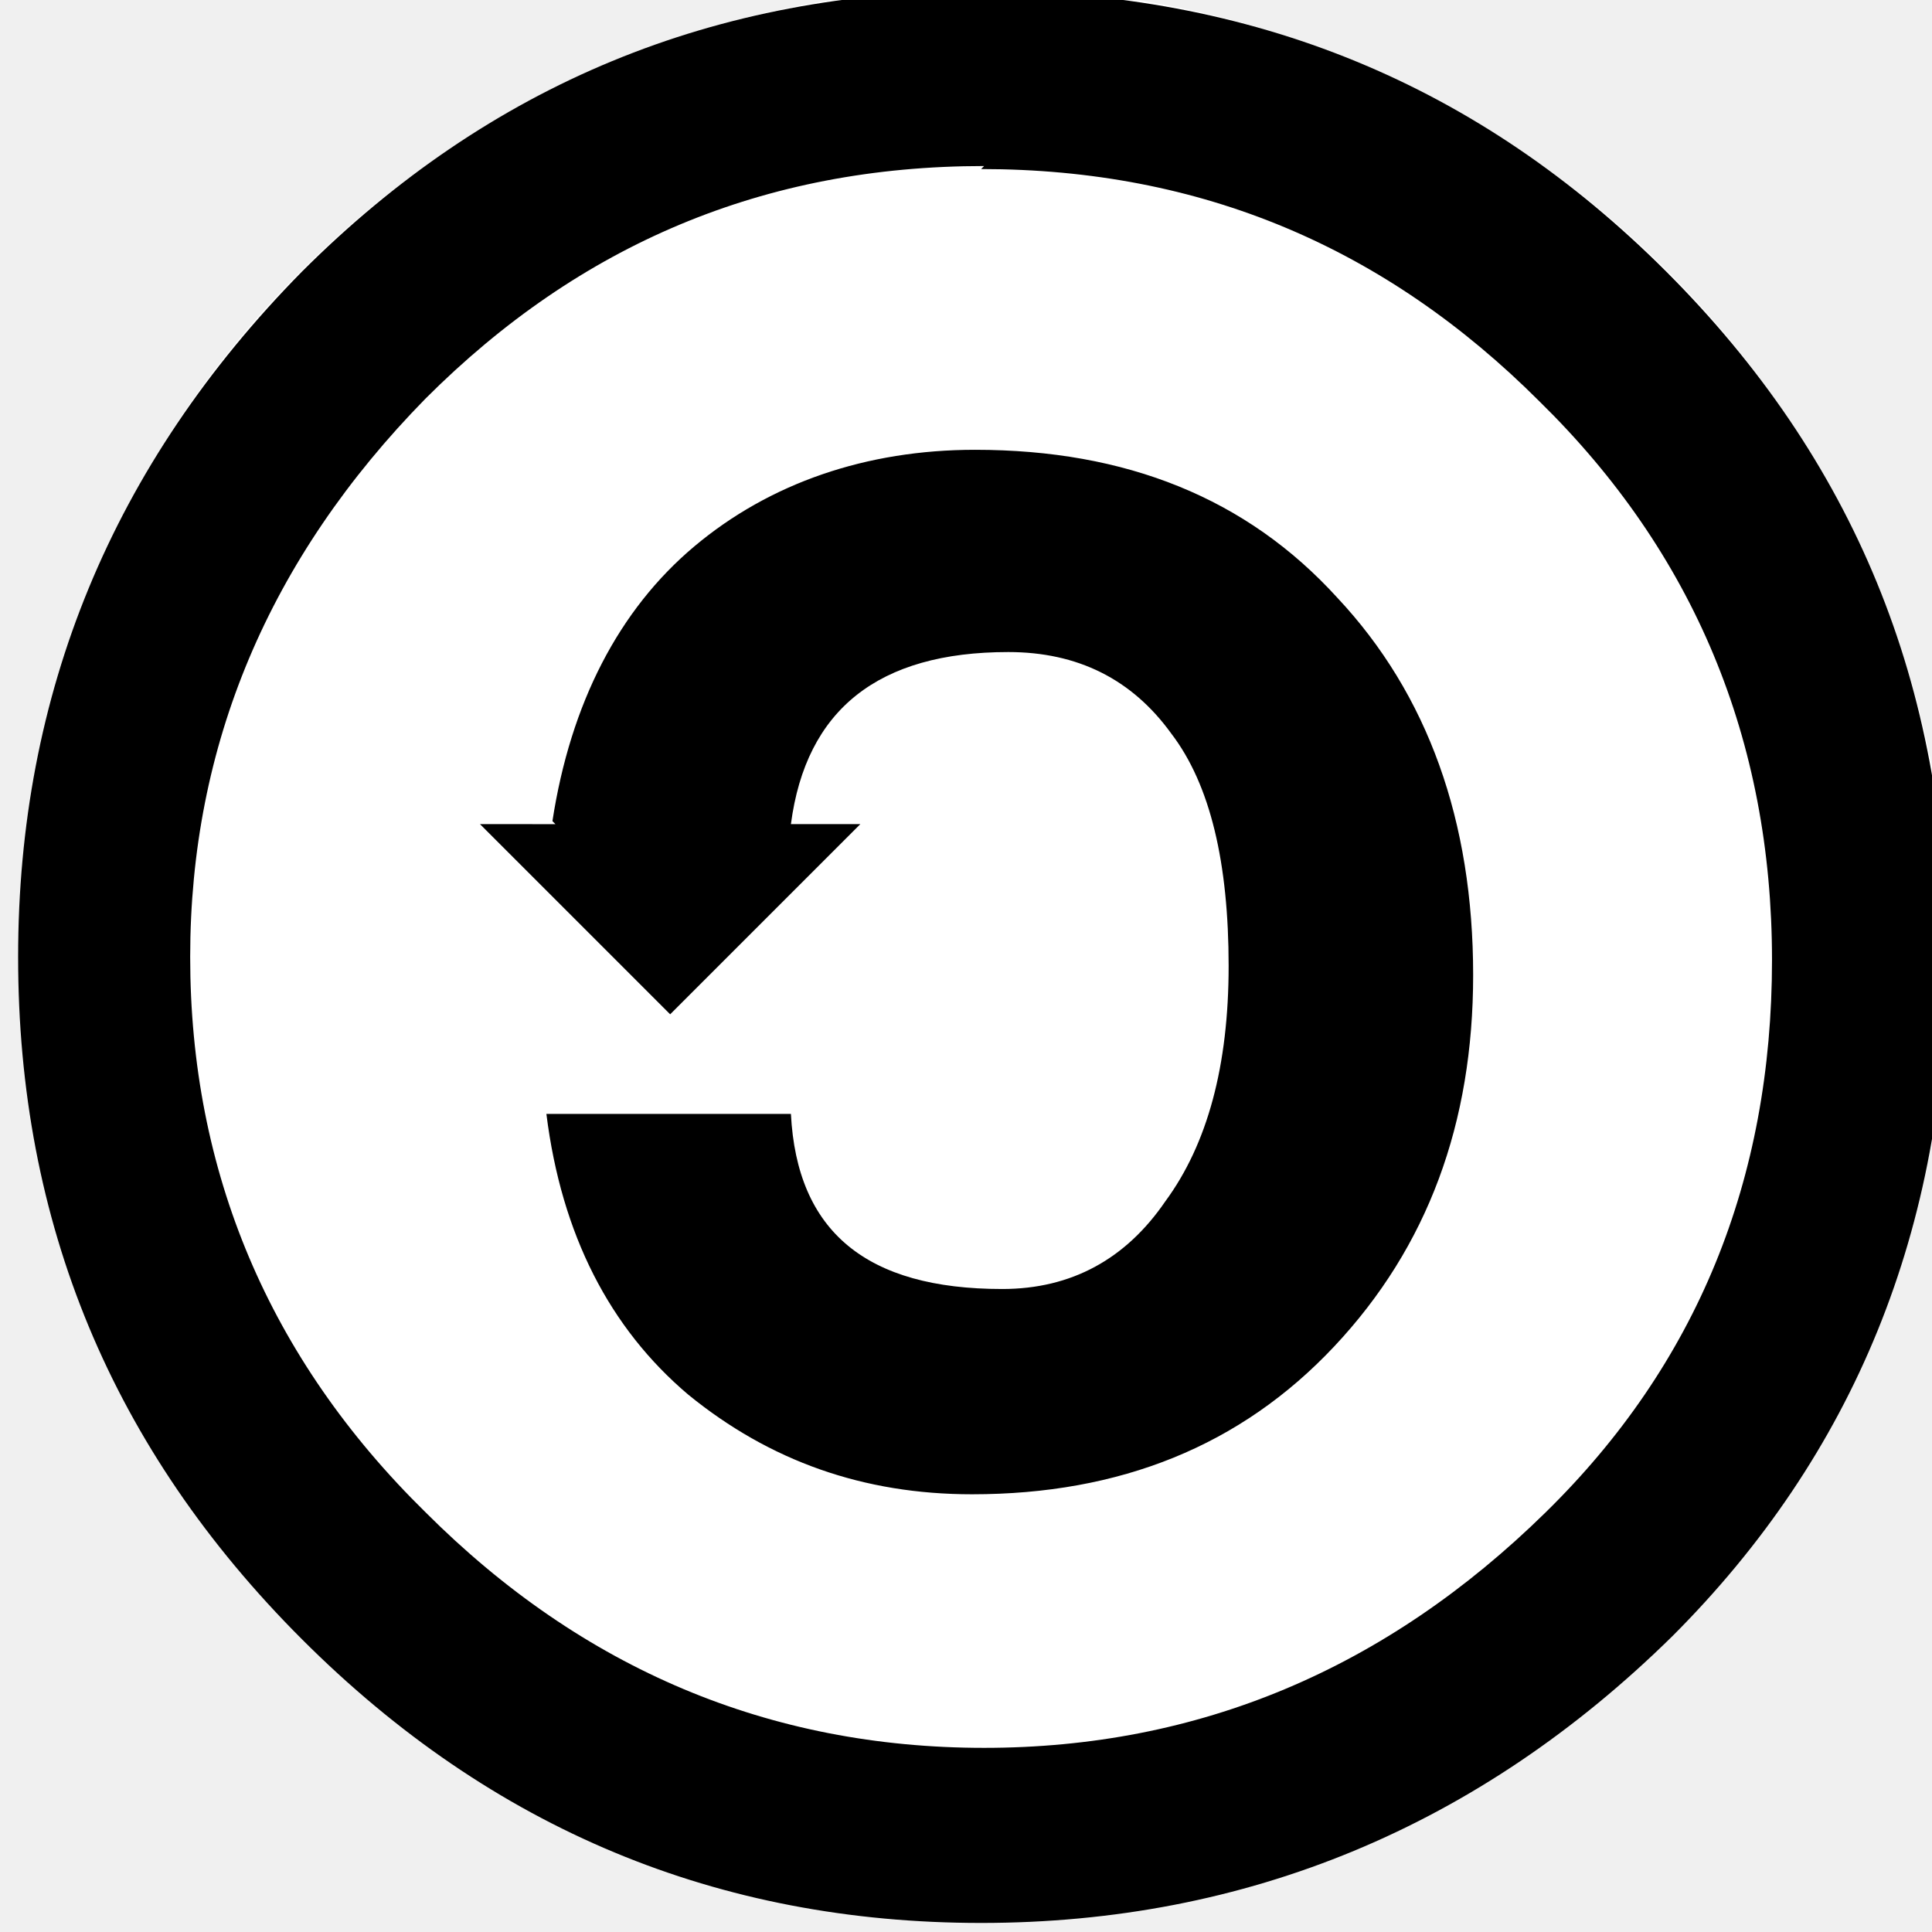
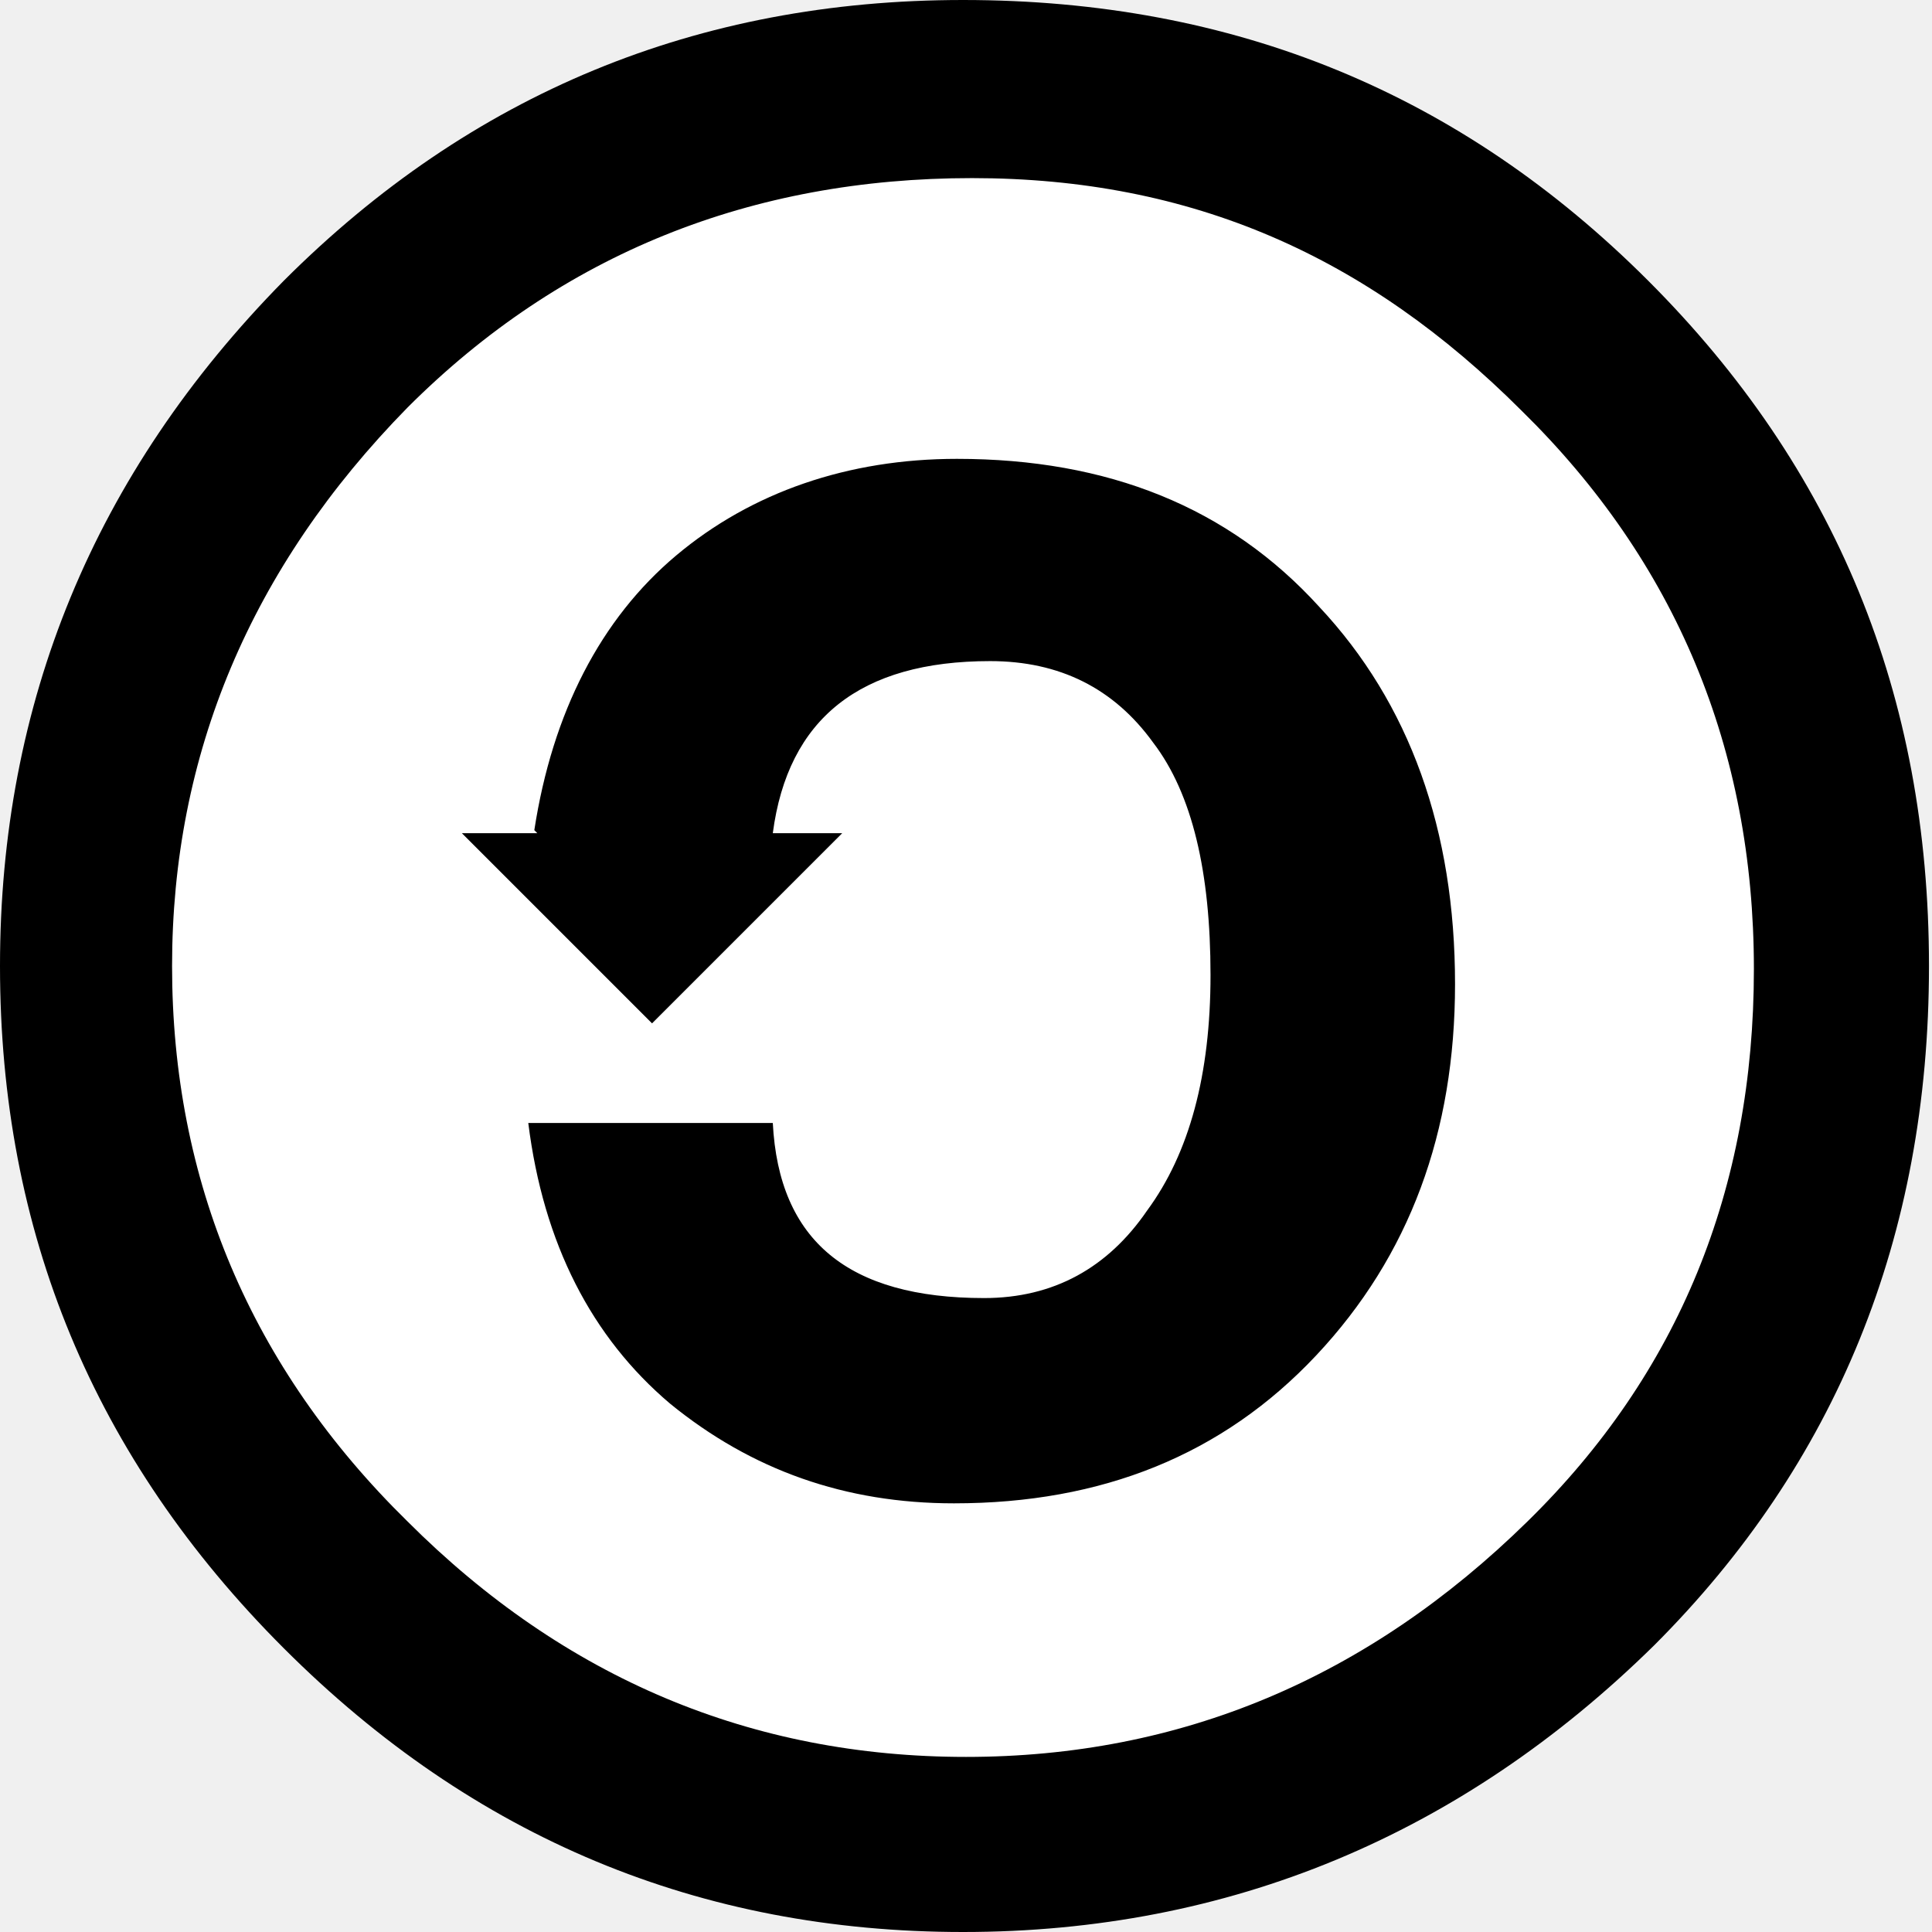
- <svg xmlns="http://www.w3.org/2000/svg" viewBox="0 0 640 640">
-   <circle cx="326" cy="316" r="320" fill="#fff" stroke-width="11" />
-   <path d="m325-3c90 0 165 31 227 93 62 62 93 137 93 227 0 90-31 165-91 225-64 63-141 95-229 95-87 0-162-31-225-94-63-63-94-138-94-226 0-87 31-163 94-227 62-62 137-93 225-93zm1 58c-73 0-134 26-185 77-52 53-78 115-78 185 0 71 26 133 78 184 52 52 114 78 185 78 71 0 133-26 186-78 50-49 75-110 75-183 0-73-26-135-77-185-51-51-112-77-185-77zm-143 217c6-39 22-70 47-91s57-32 93-32c50 0 90 16 120 49 30 32 45 74 45 125 0 49-15 90-46 123-31 33-71 49-120 49-36 0-67-11-94-33-26-22-42-53-47-93h81c2 39 25 58 70 58 23 0 41-10 54-29 14-19 21-45 21-78 0-34-6-60-19-77-13-18-31-27-54-27-43 0-67 19-72 57h23l-63 63-63-63 25 0.01z" stroke-width="10" />
+ <svg xmlns="http://www.w3.org/2000/svg" version="1.1" viewBox="0 0 640 640">
+   <circle cx="320" cy="320" r="315" fill="#fff" stroke-width="11" />
+   <path d="m319 0c90 0 165 31 227 93s93 137 93 227-31 165-91 225c-64 63-141 95-229 95-87 0-162-31-225-94s-94-138-94-226c0-87 31-163 94-227 62-62 137-93 225-93zm3 59c-73 0-136 25-187 76-52 53-78 115-78 185 0 71 26 133 78 184 52 52 114 78 185 78s133-26 186-78c50-49 75-110 75-183s-26-135-77-185c-51-51-109-77-182-77zm-145 216c6-39 22-70 47-91s57-32 93-32c50 0 90 16 120 49 30 32 45 74 45 125 0 49-15 90-46 123s-71 49-120 49c-36 0-67-11-94-33-26-22-42-53-47-93h81c2 39 25 58 70 58 23 0 41-10 54-29 14-19 21-45 21-78 0-34-6-60-19-77-13-18-31-27-54-27-43 0-67 19-72 57h23l-63 63-63-63 25 0.01z" stroke-width="10" />
</svg>
